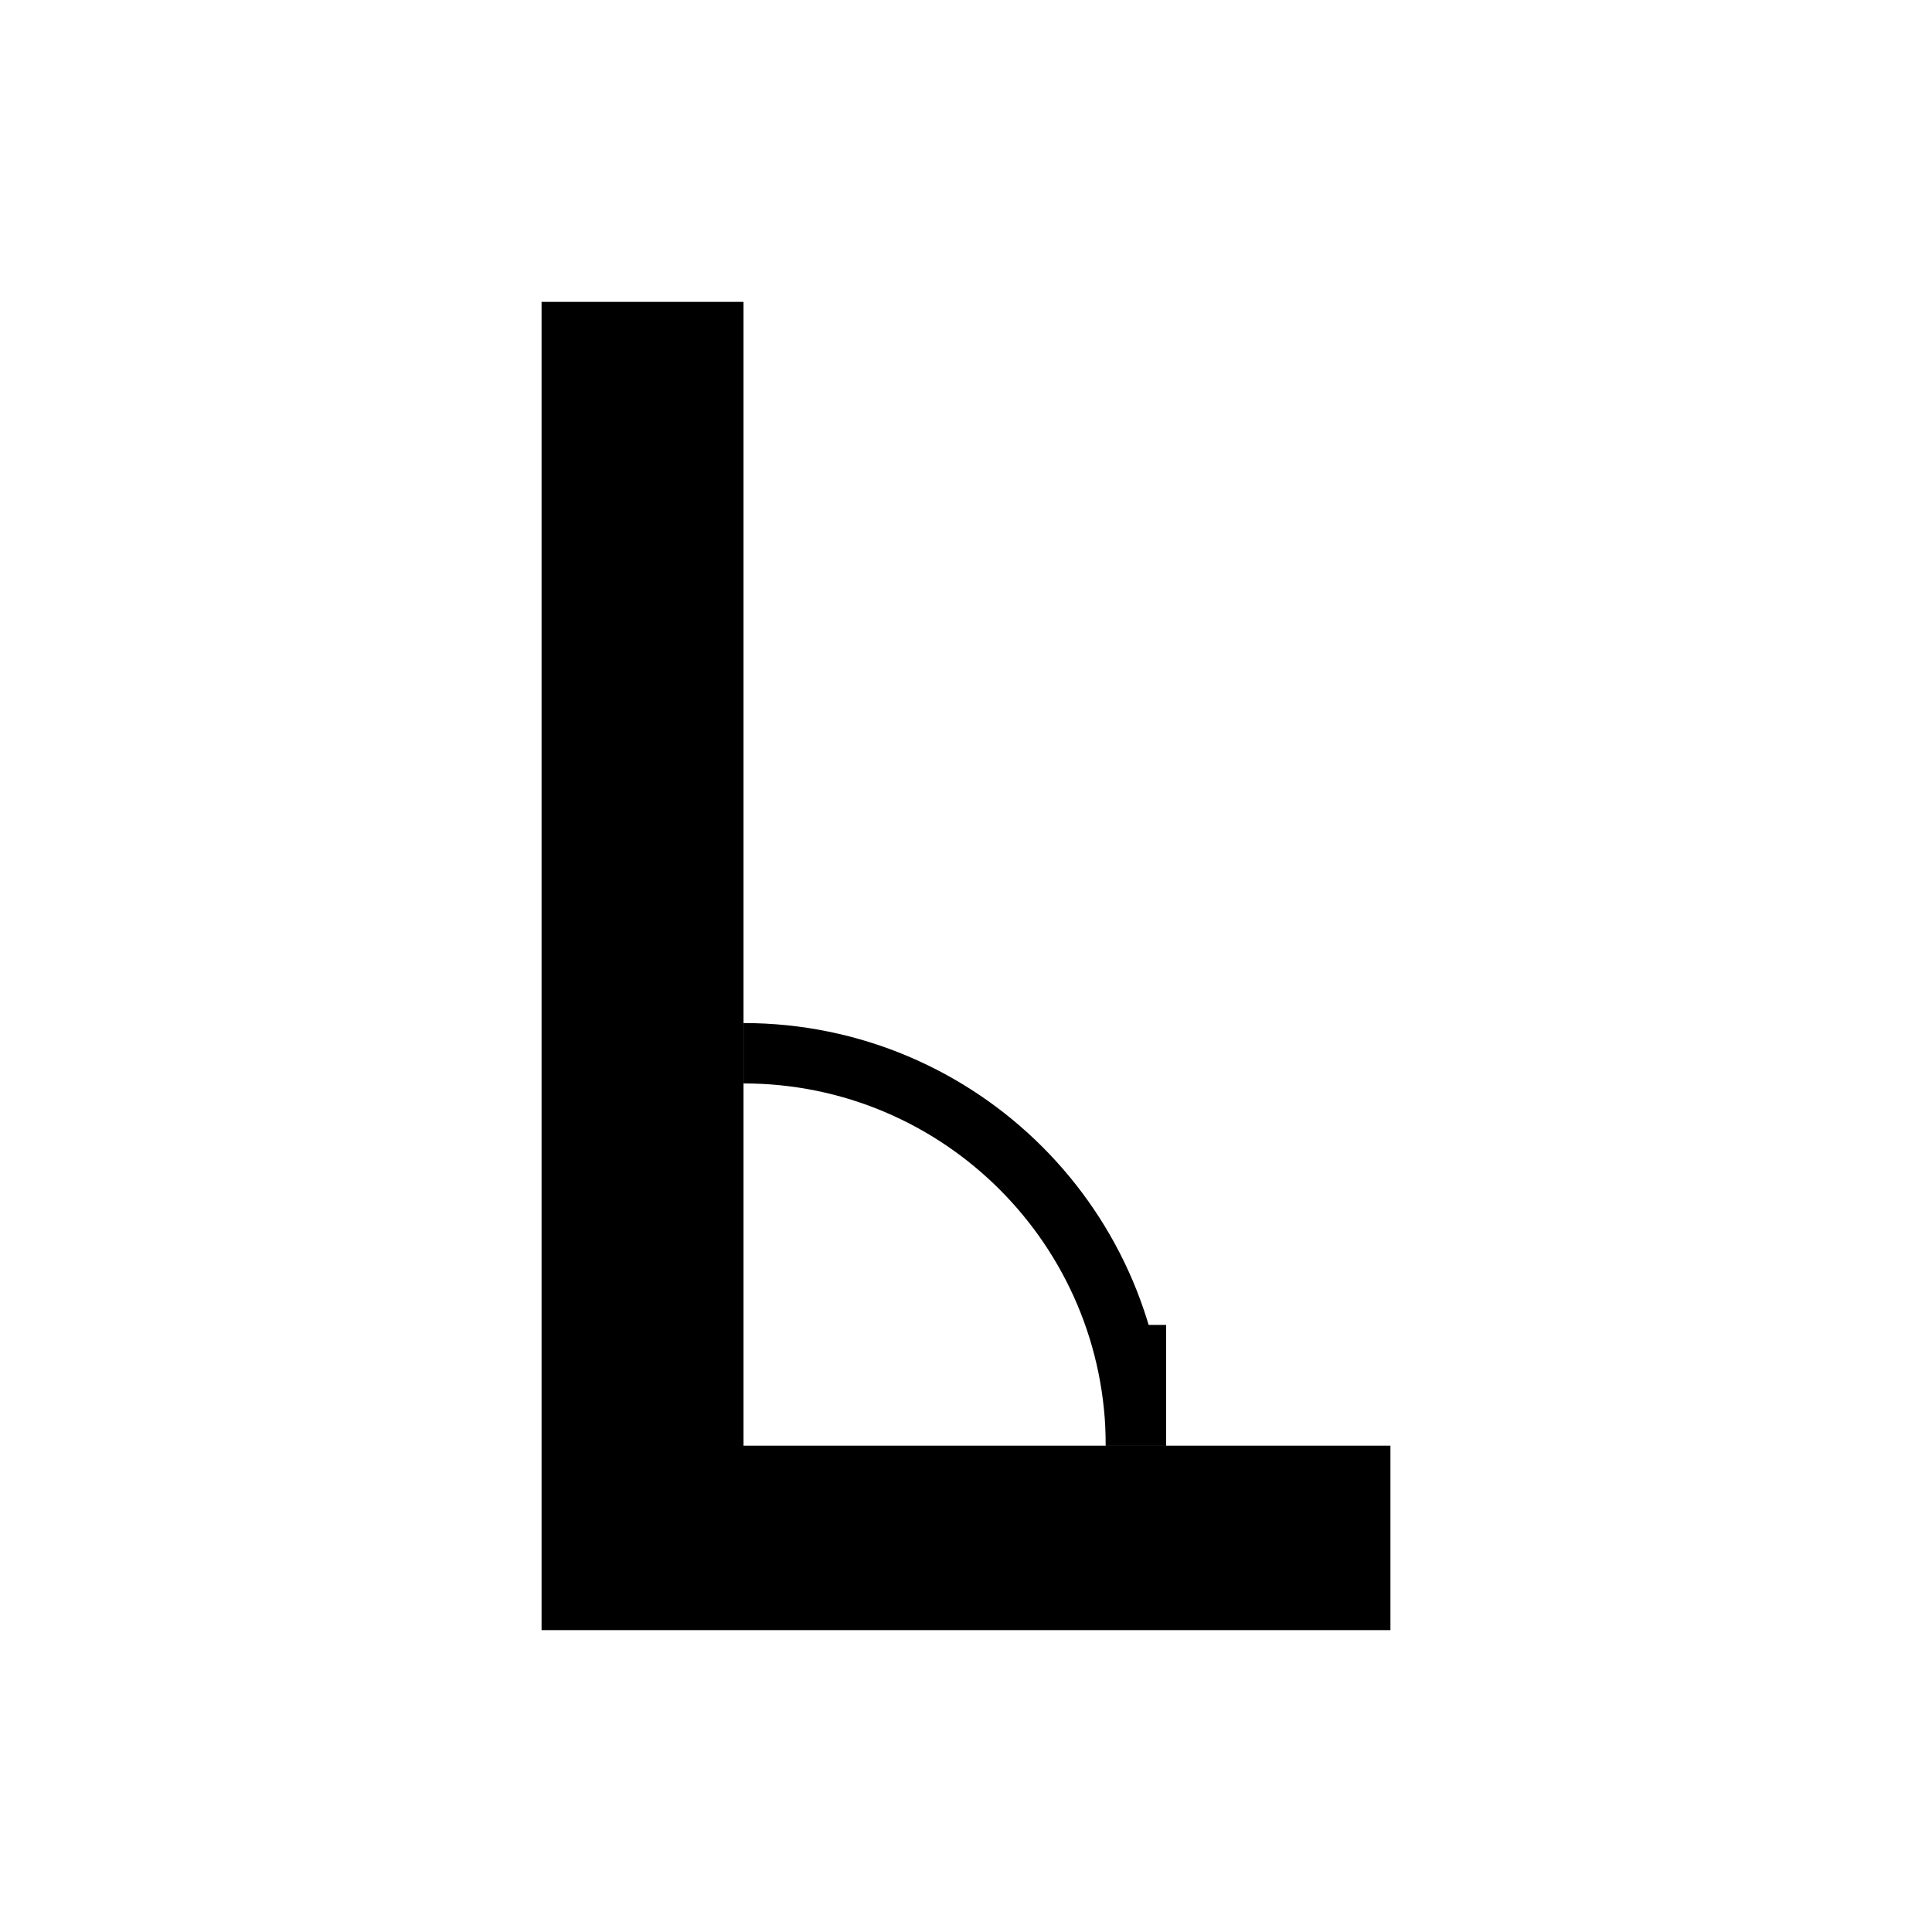
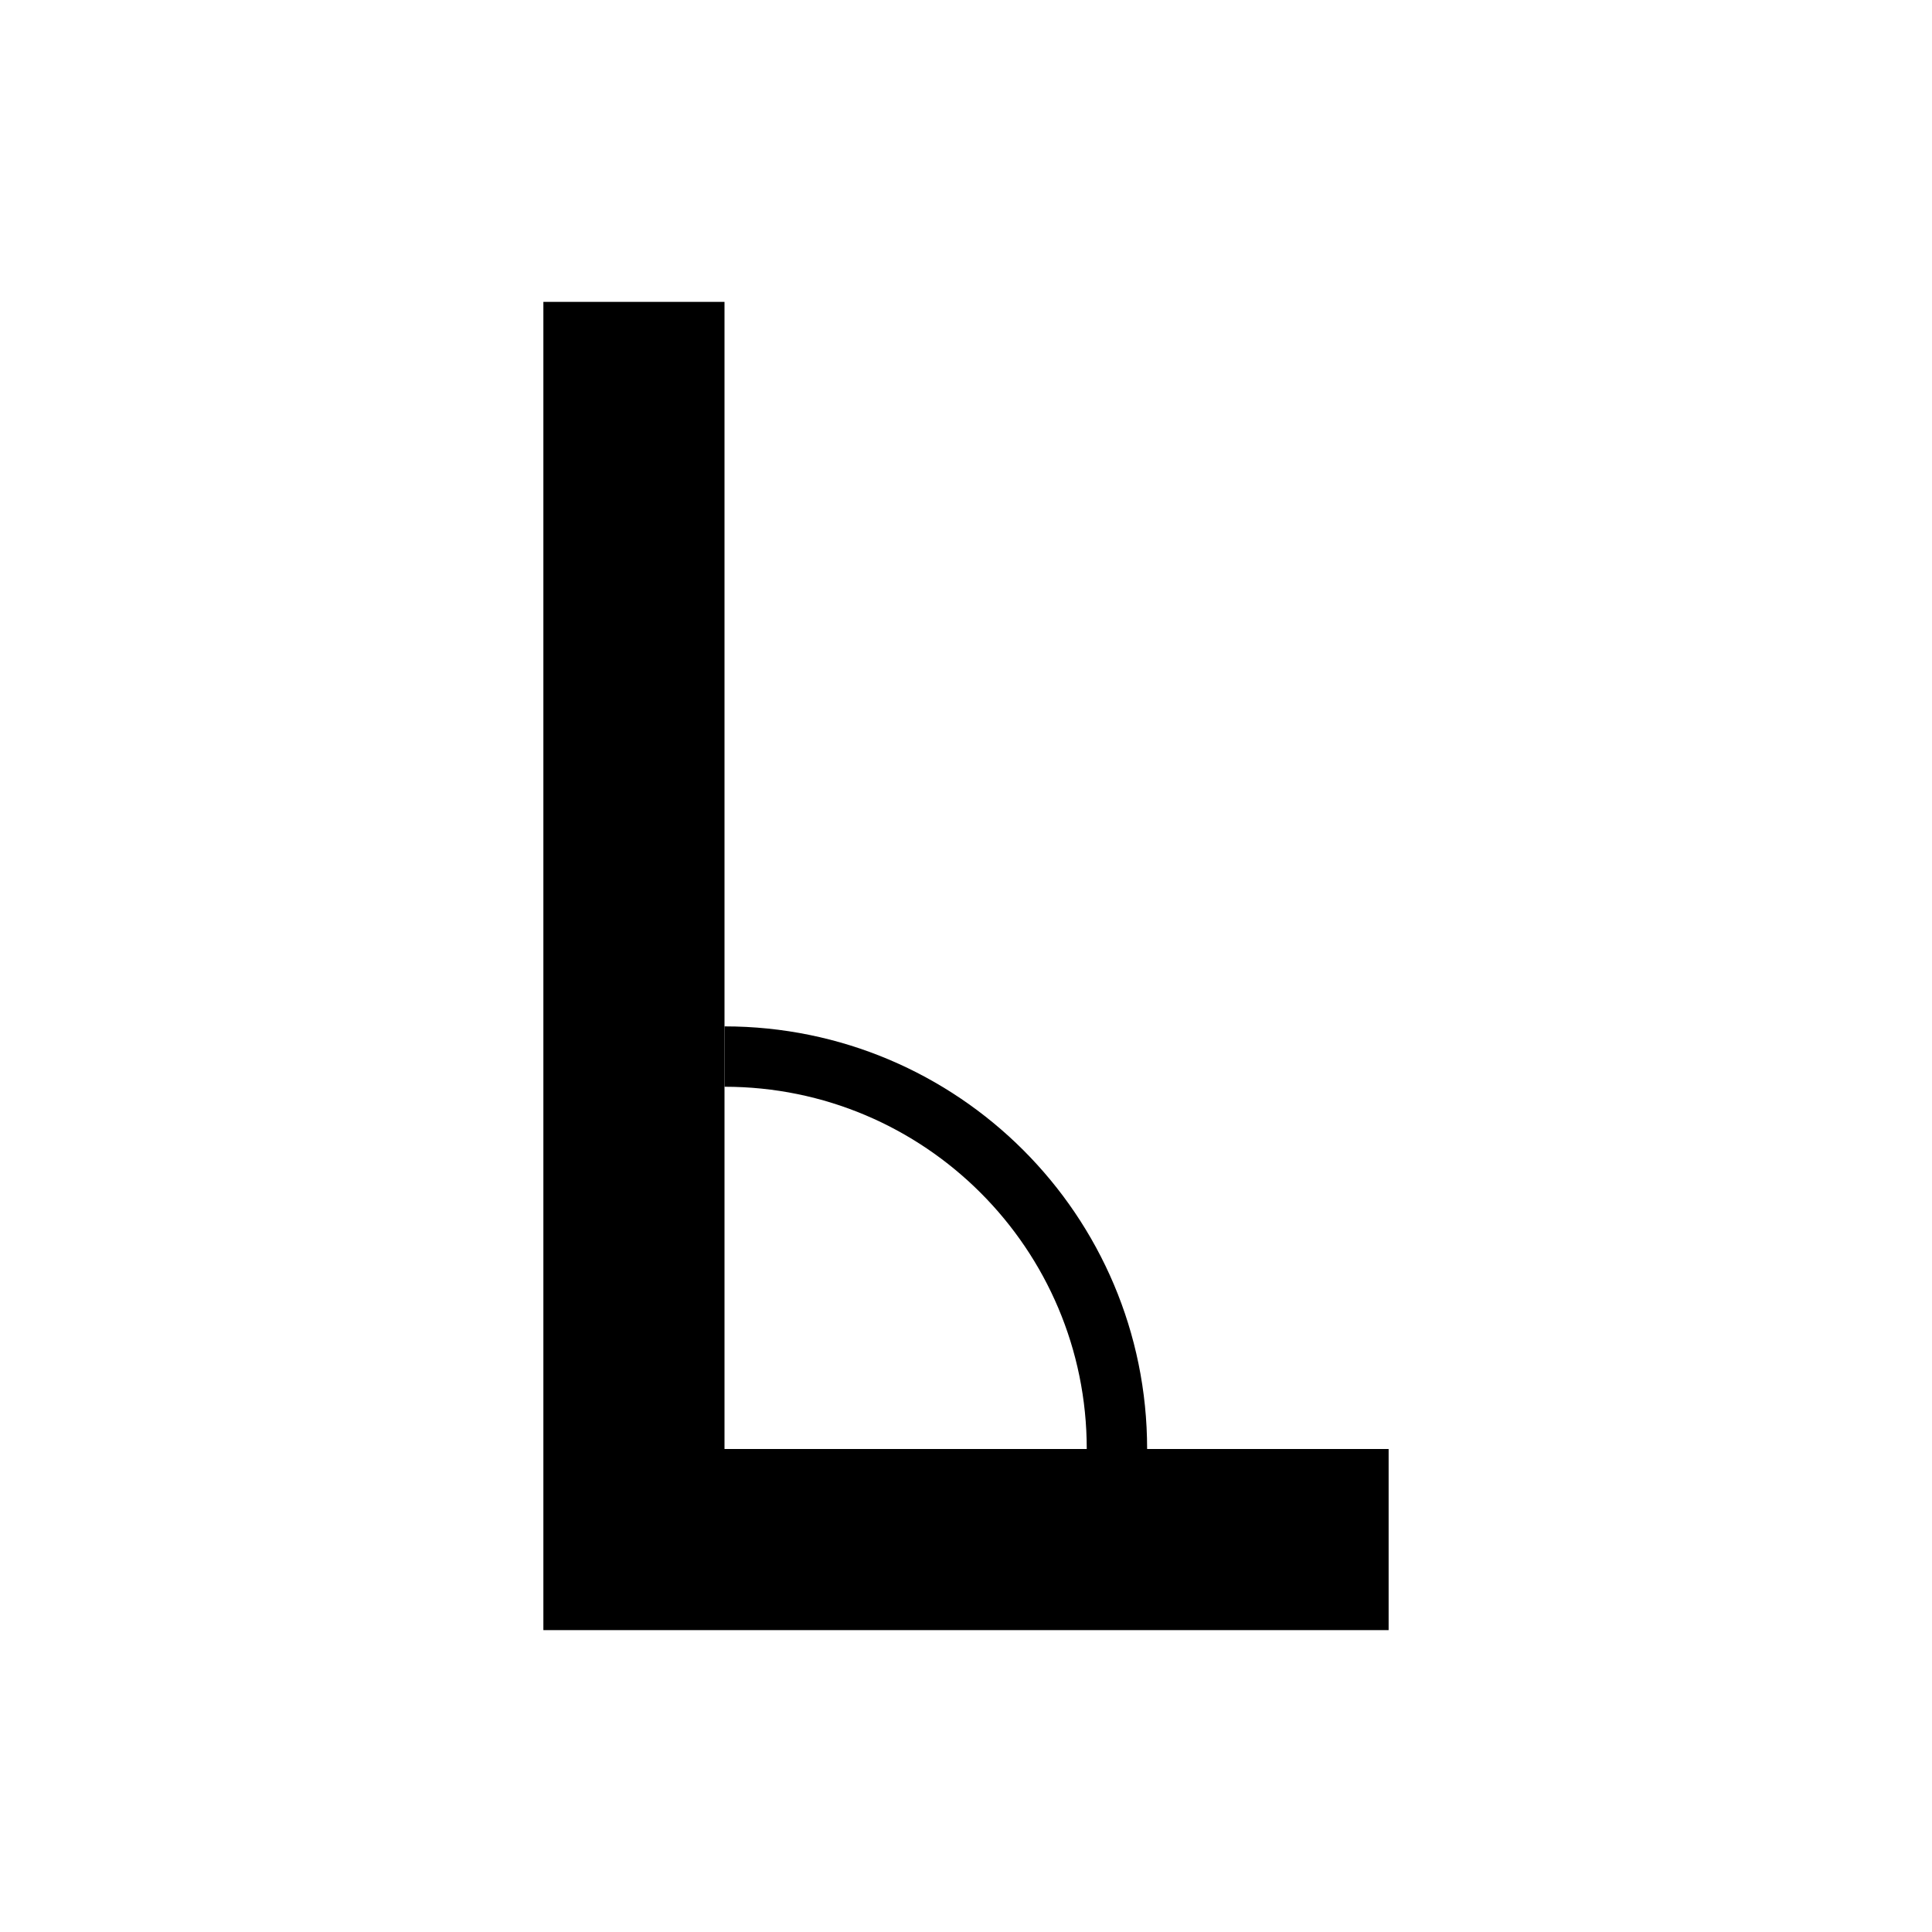
<svg xmlns="http://www.w3.org/2000/svg" viewBox="0 0 64 64" width="64" height="64" fill="none">
-   <path d="M17.94 54V10H24.63V47.89H46.06V54Z" fill="currentColor" />
-   <path d="M24.63 34.89a13 13 0 0 1 13 13" stroke="currentColor" stroke-width="2" />
-   <path d="M20.63 34.89h4M37.63 43.89v4" stroke="currentColor" stroke-width="2" />
+   <path d="M18 10H24V48H46V54H18Z" fill="currentColor" />
+   <path d="M24 35a13 13 0 0 1 13 13" stroke="currentColor" stroke-width="2" />
</svg>
